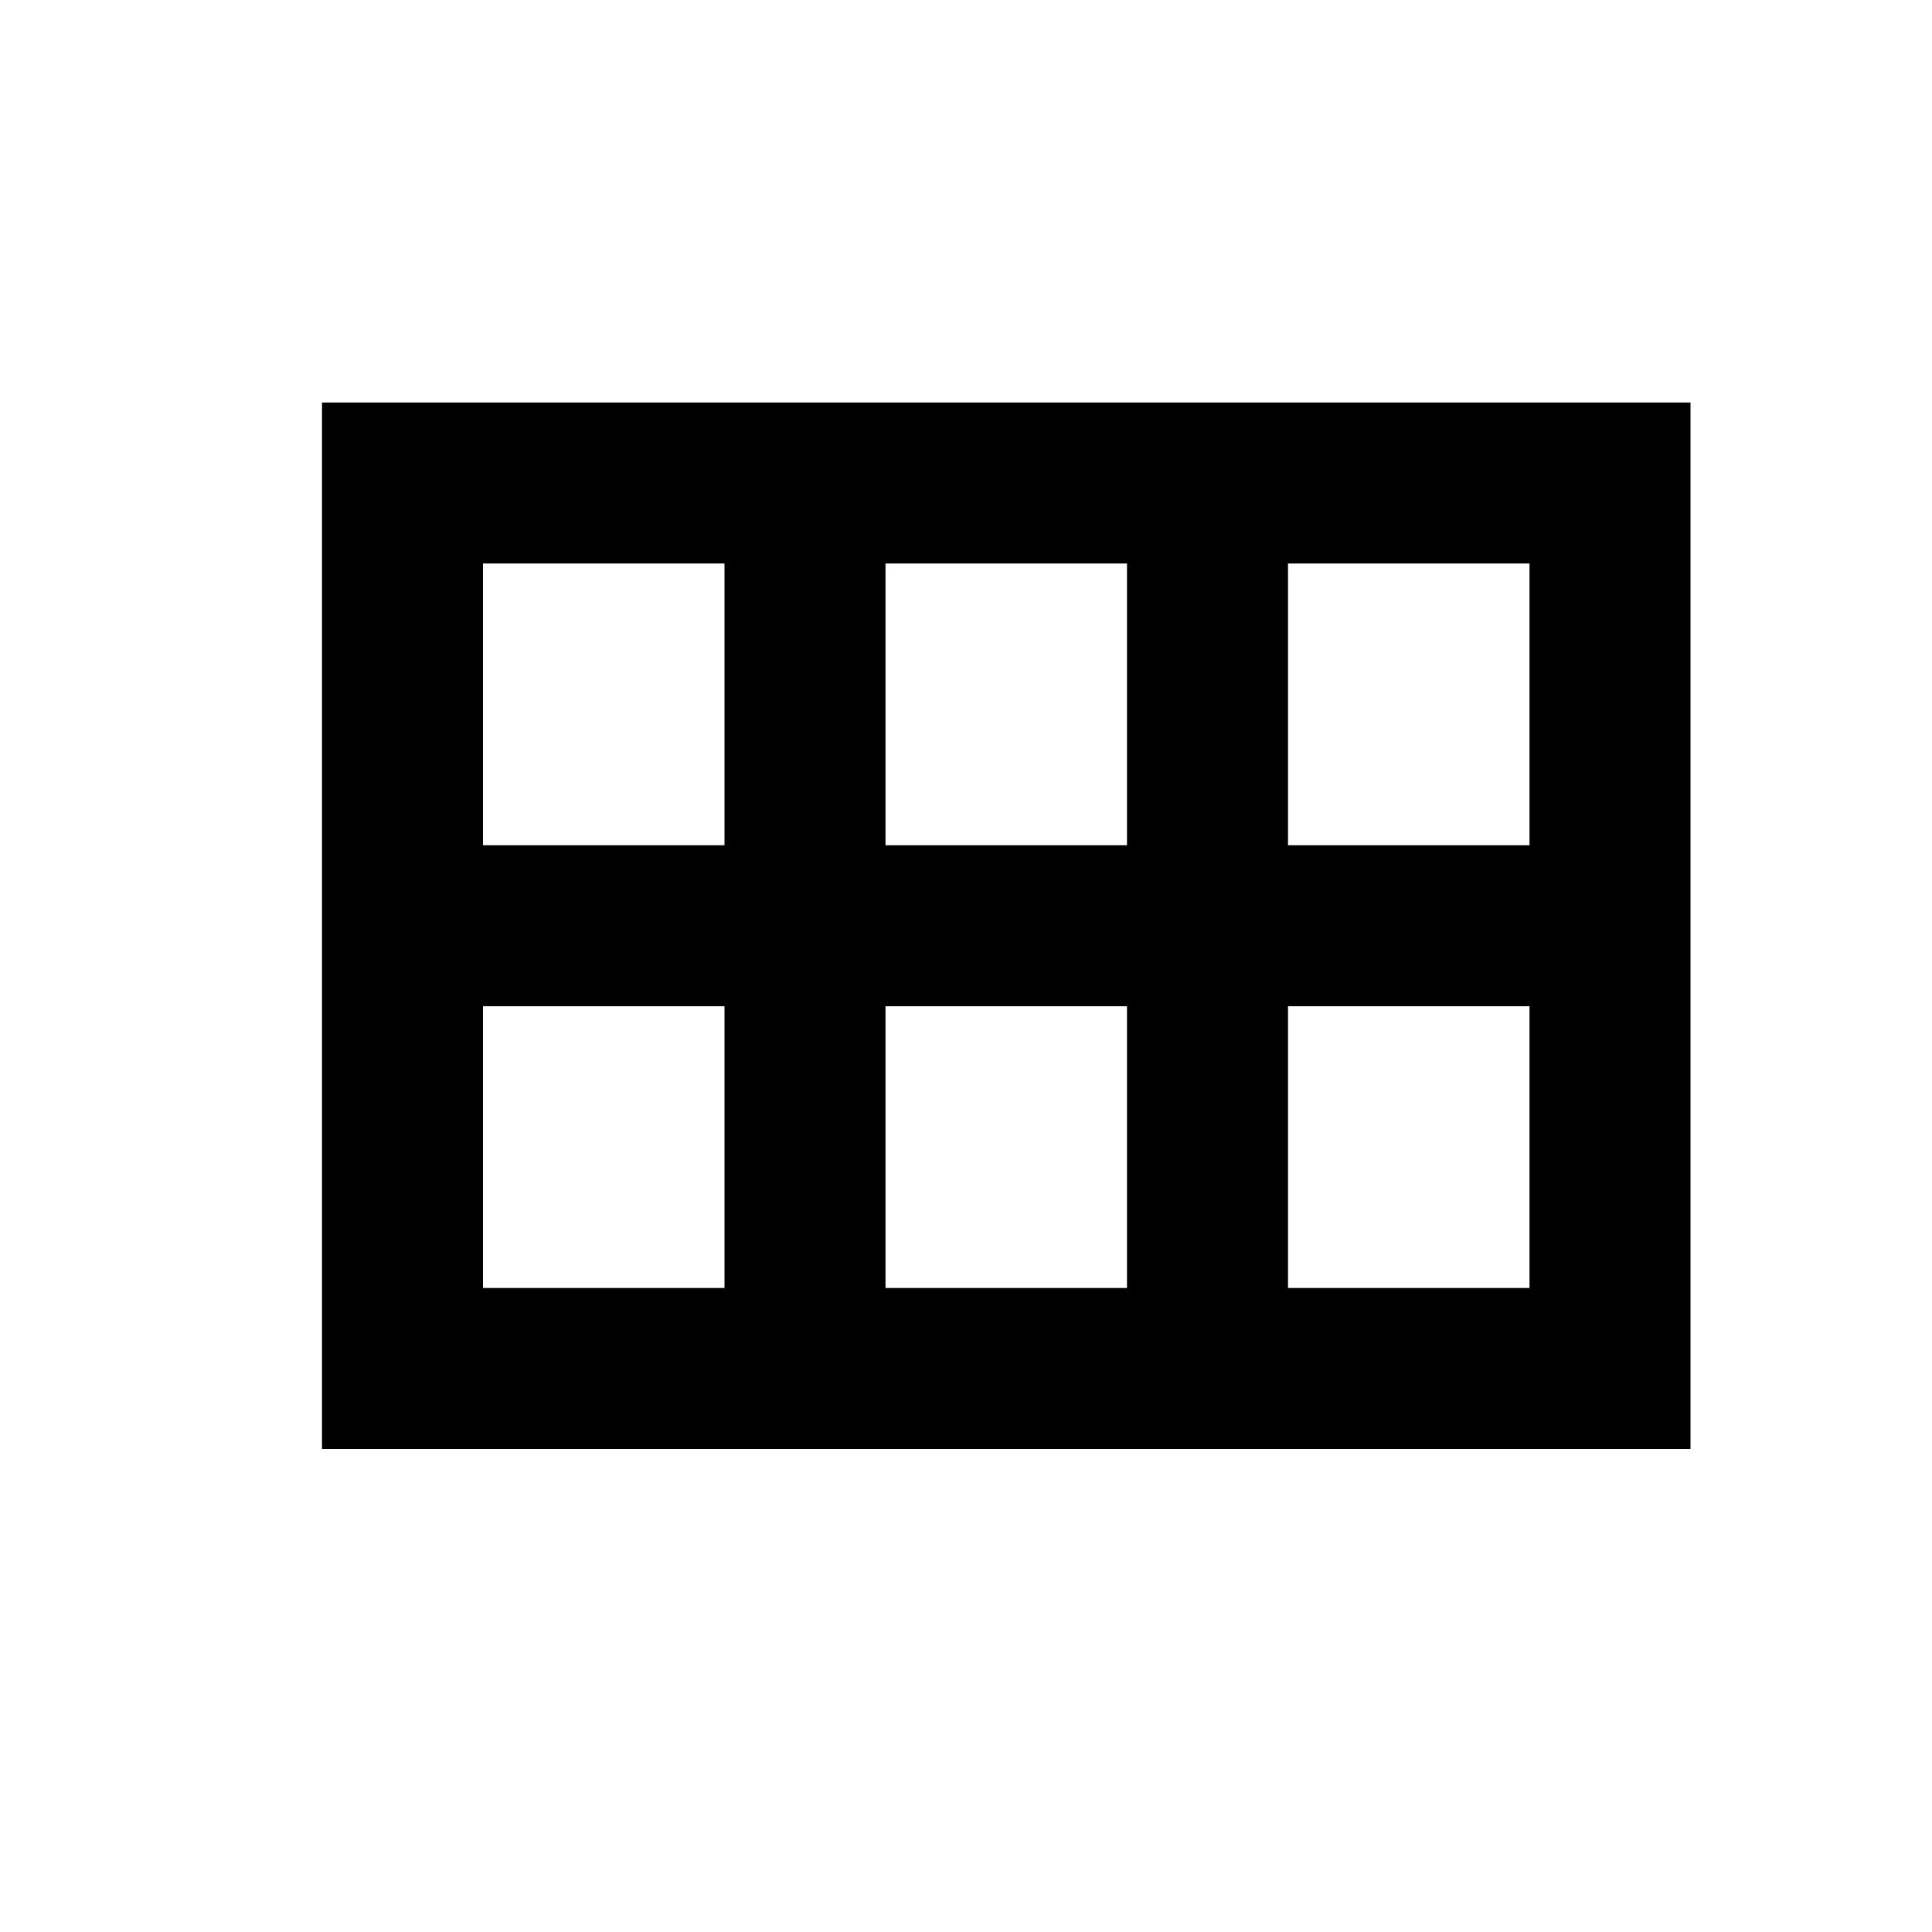
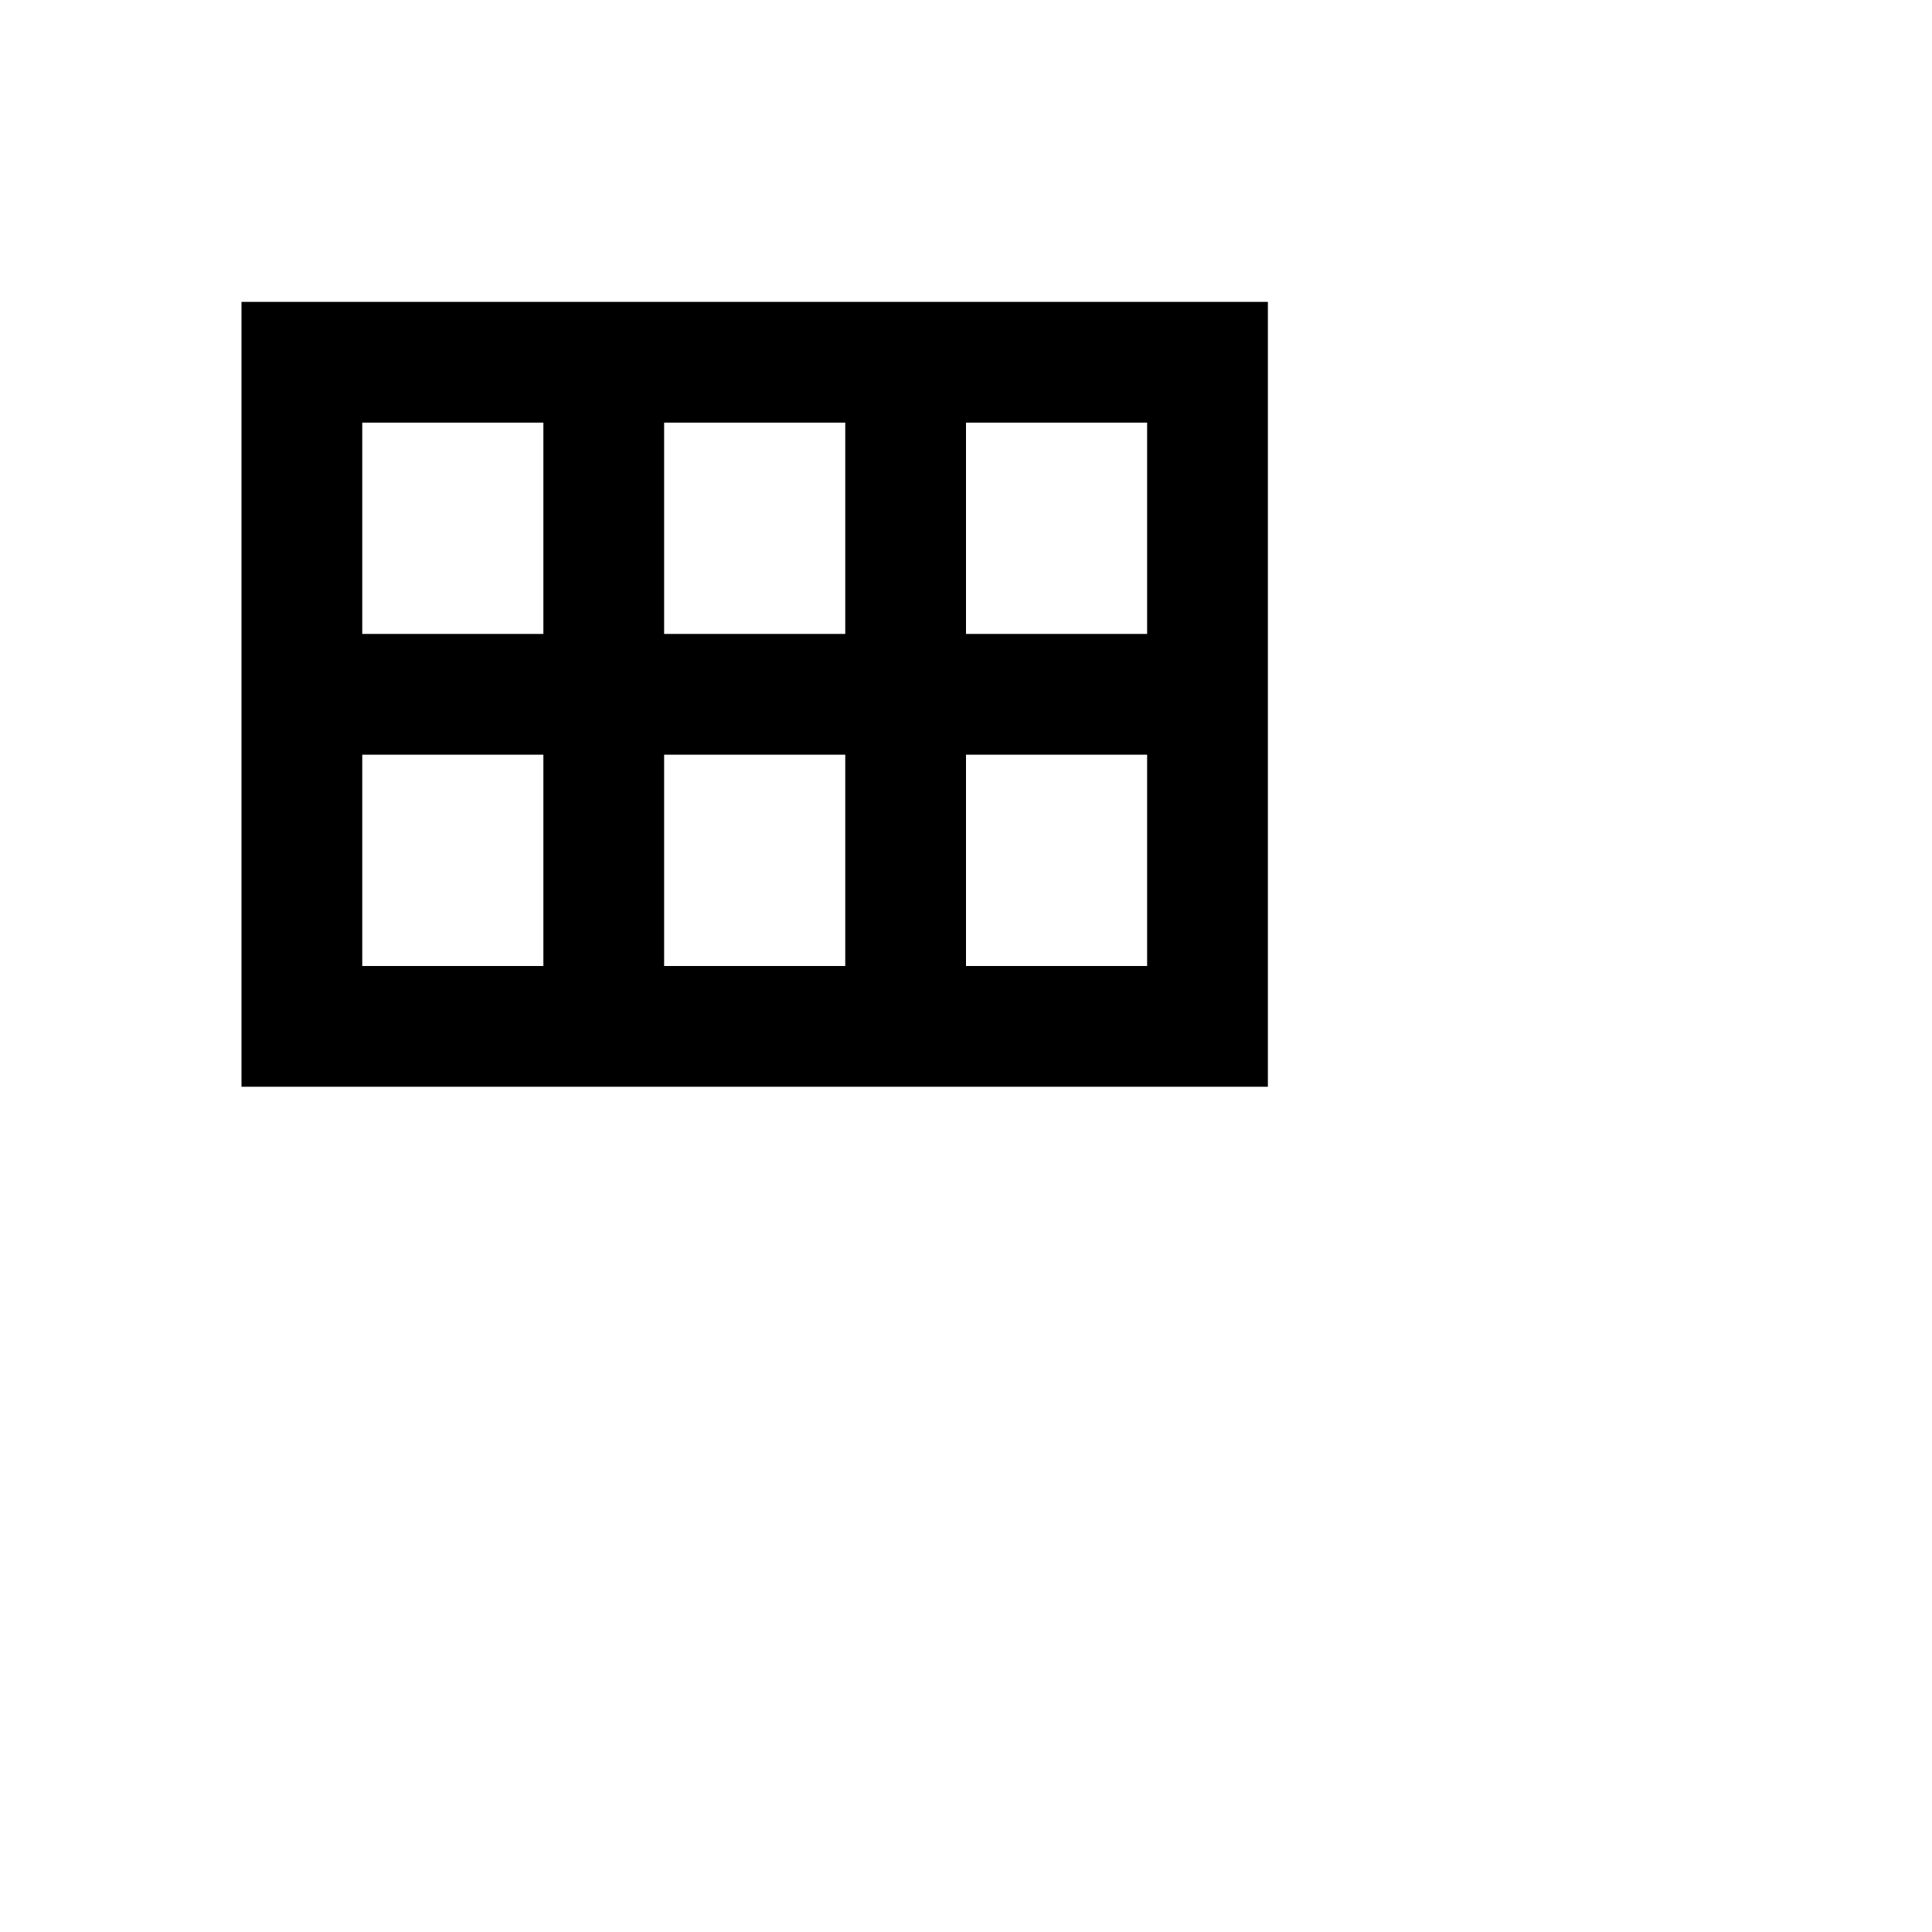
- <svg xmlns="http://www.w3.org/2000/svg" width="100%" height="100%" viewBox="0 0 24 24">
+ <svg xmlns="http://www.w3.org/2000/svg" width="32" height="32" viewBox="0 0 32 32">
  <path fill="none" d="M0 0h24v24H0V0z" />
  <path d="M4 5v13h17V5H4zm10 2v3.5h-3V7h3zM6 7h3v3.5H6V7zm0 9v-3.5h3V16H6zm5 0v-3.5h3V16h-3zm8 0h-3v-3.5h3V16zm-3-5.5V7h3v3.5h-3z" />
</svg>
